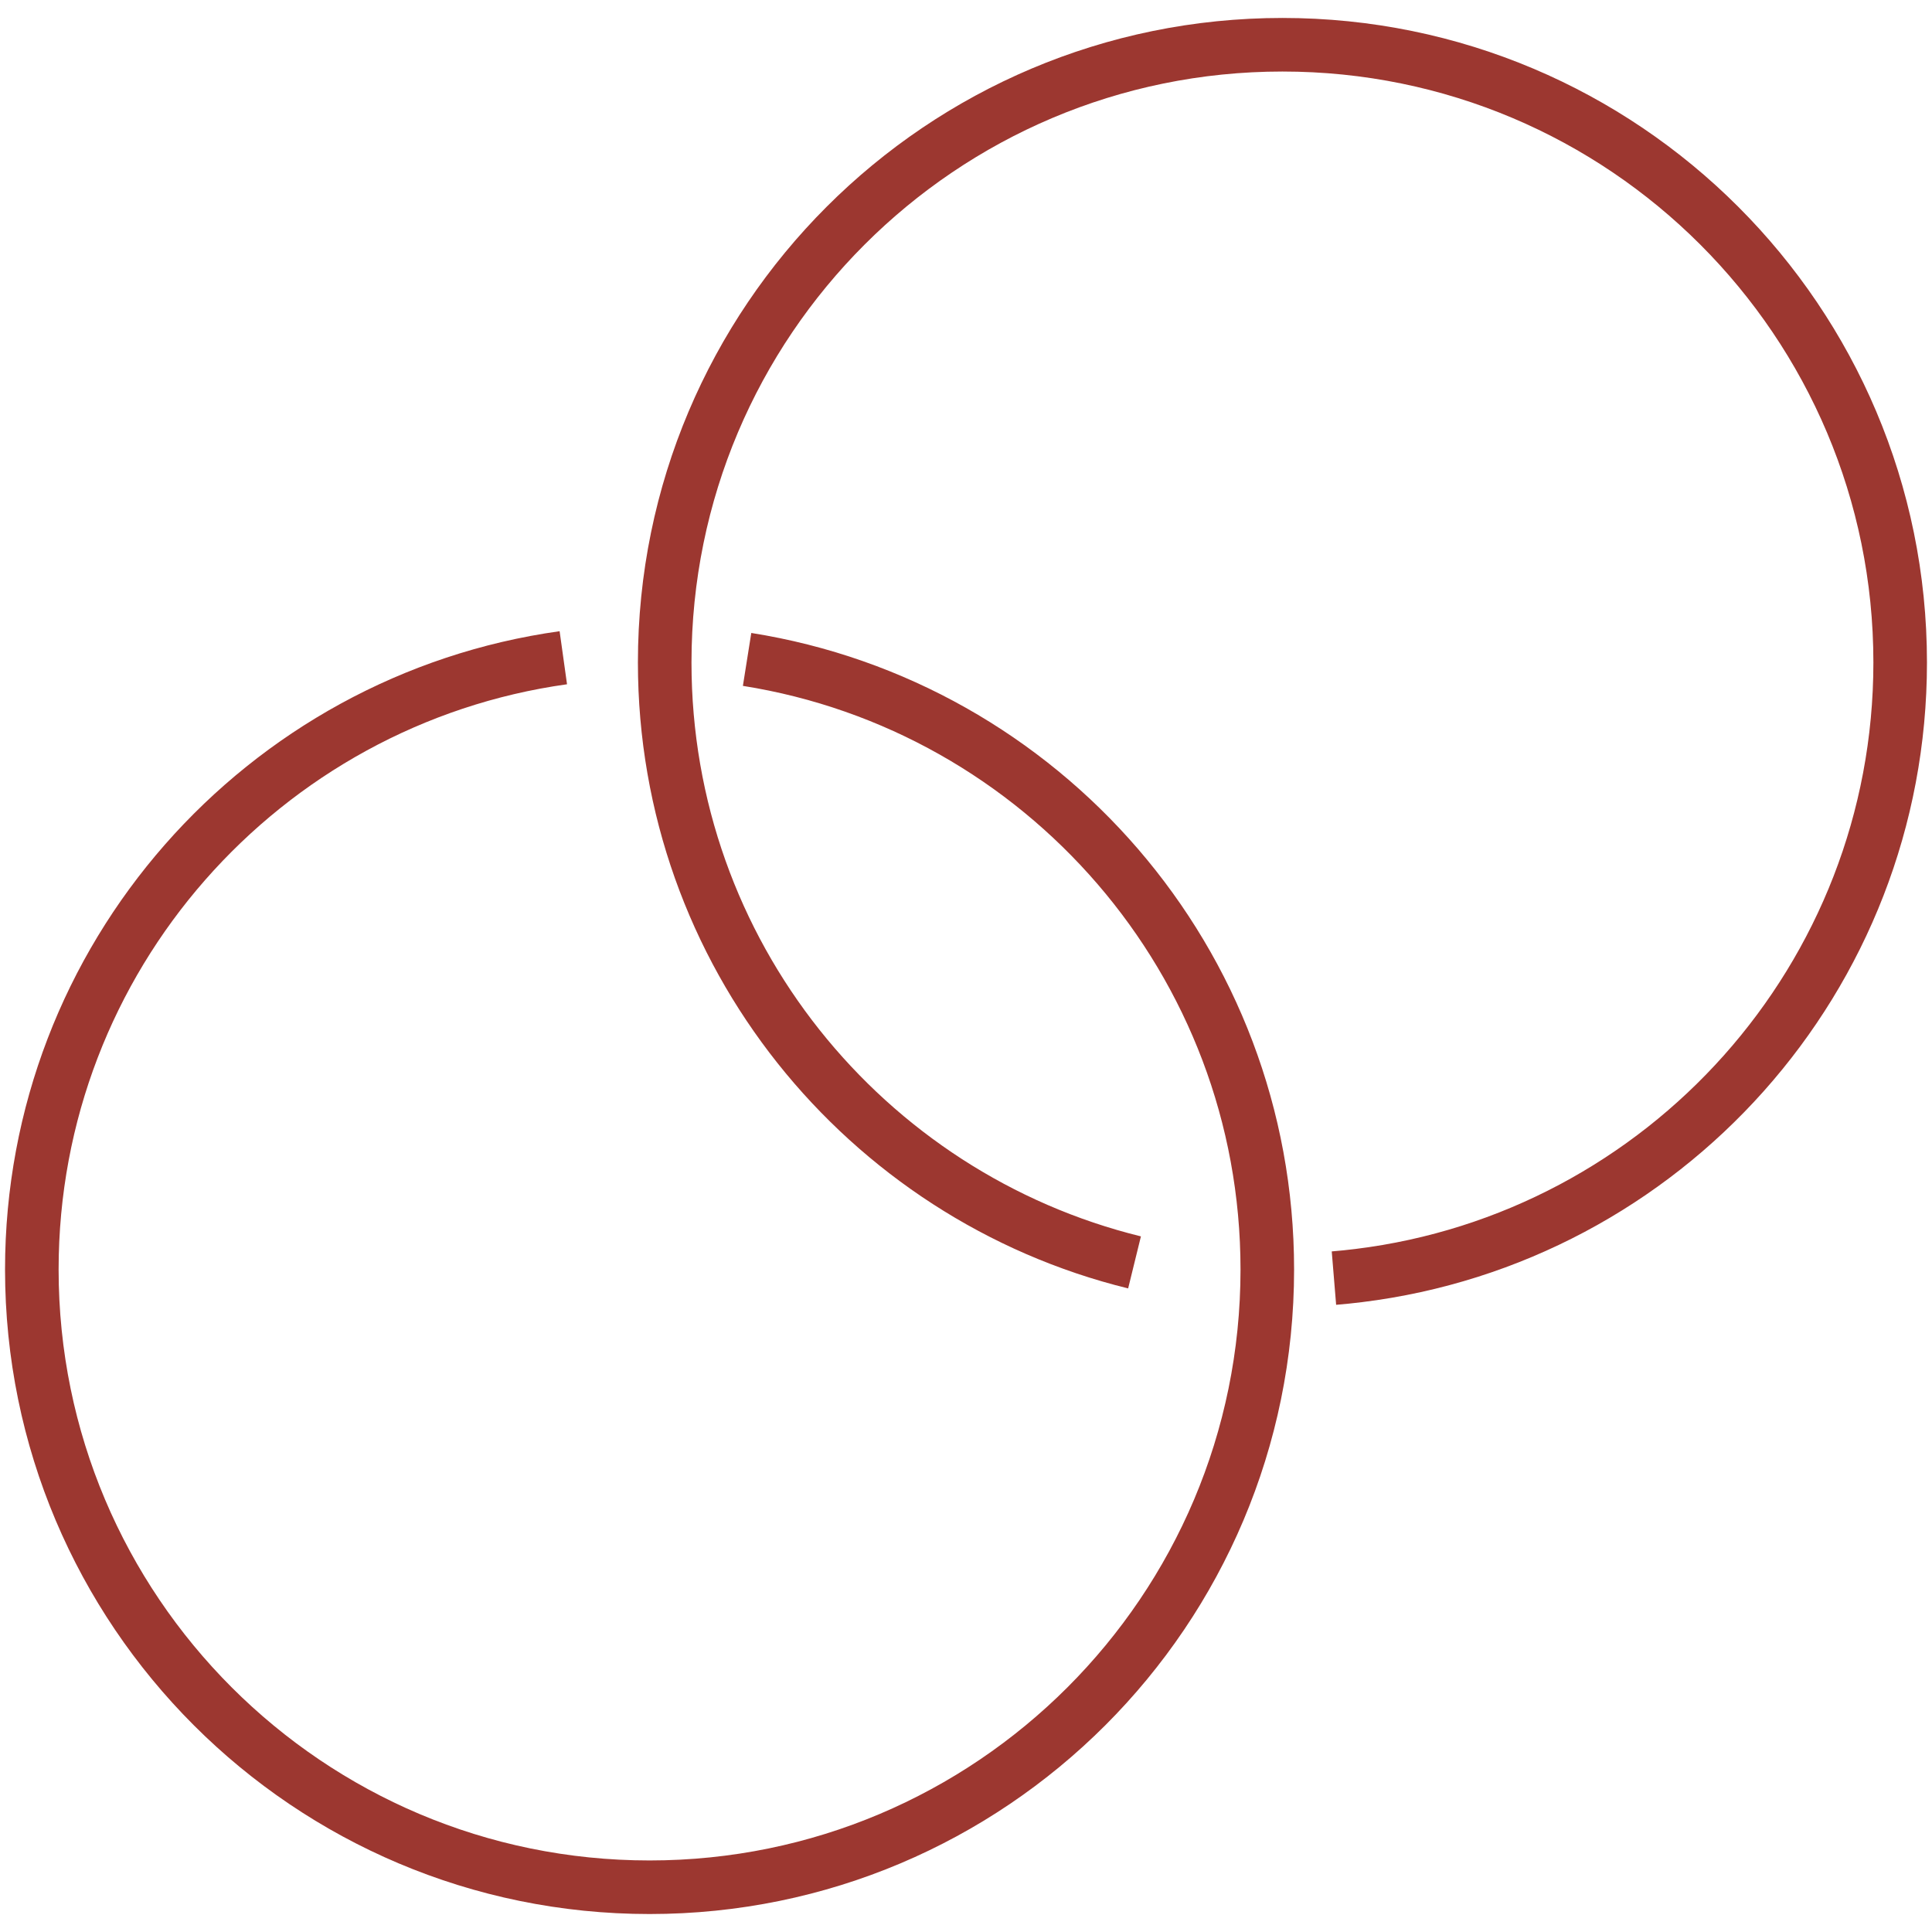
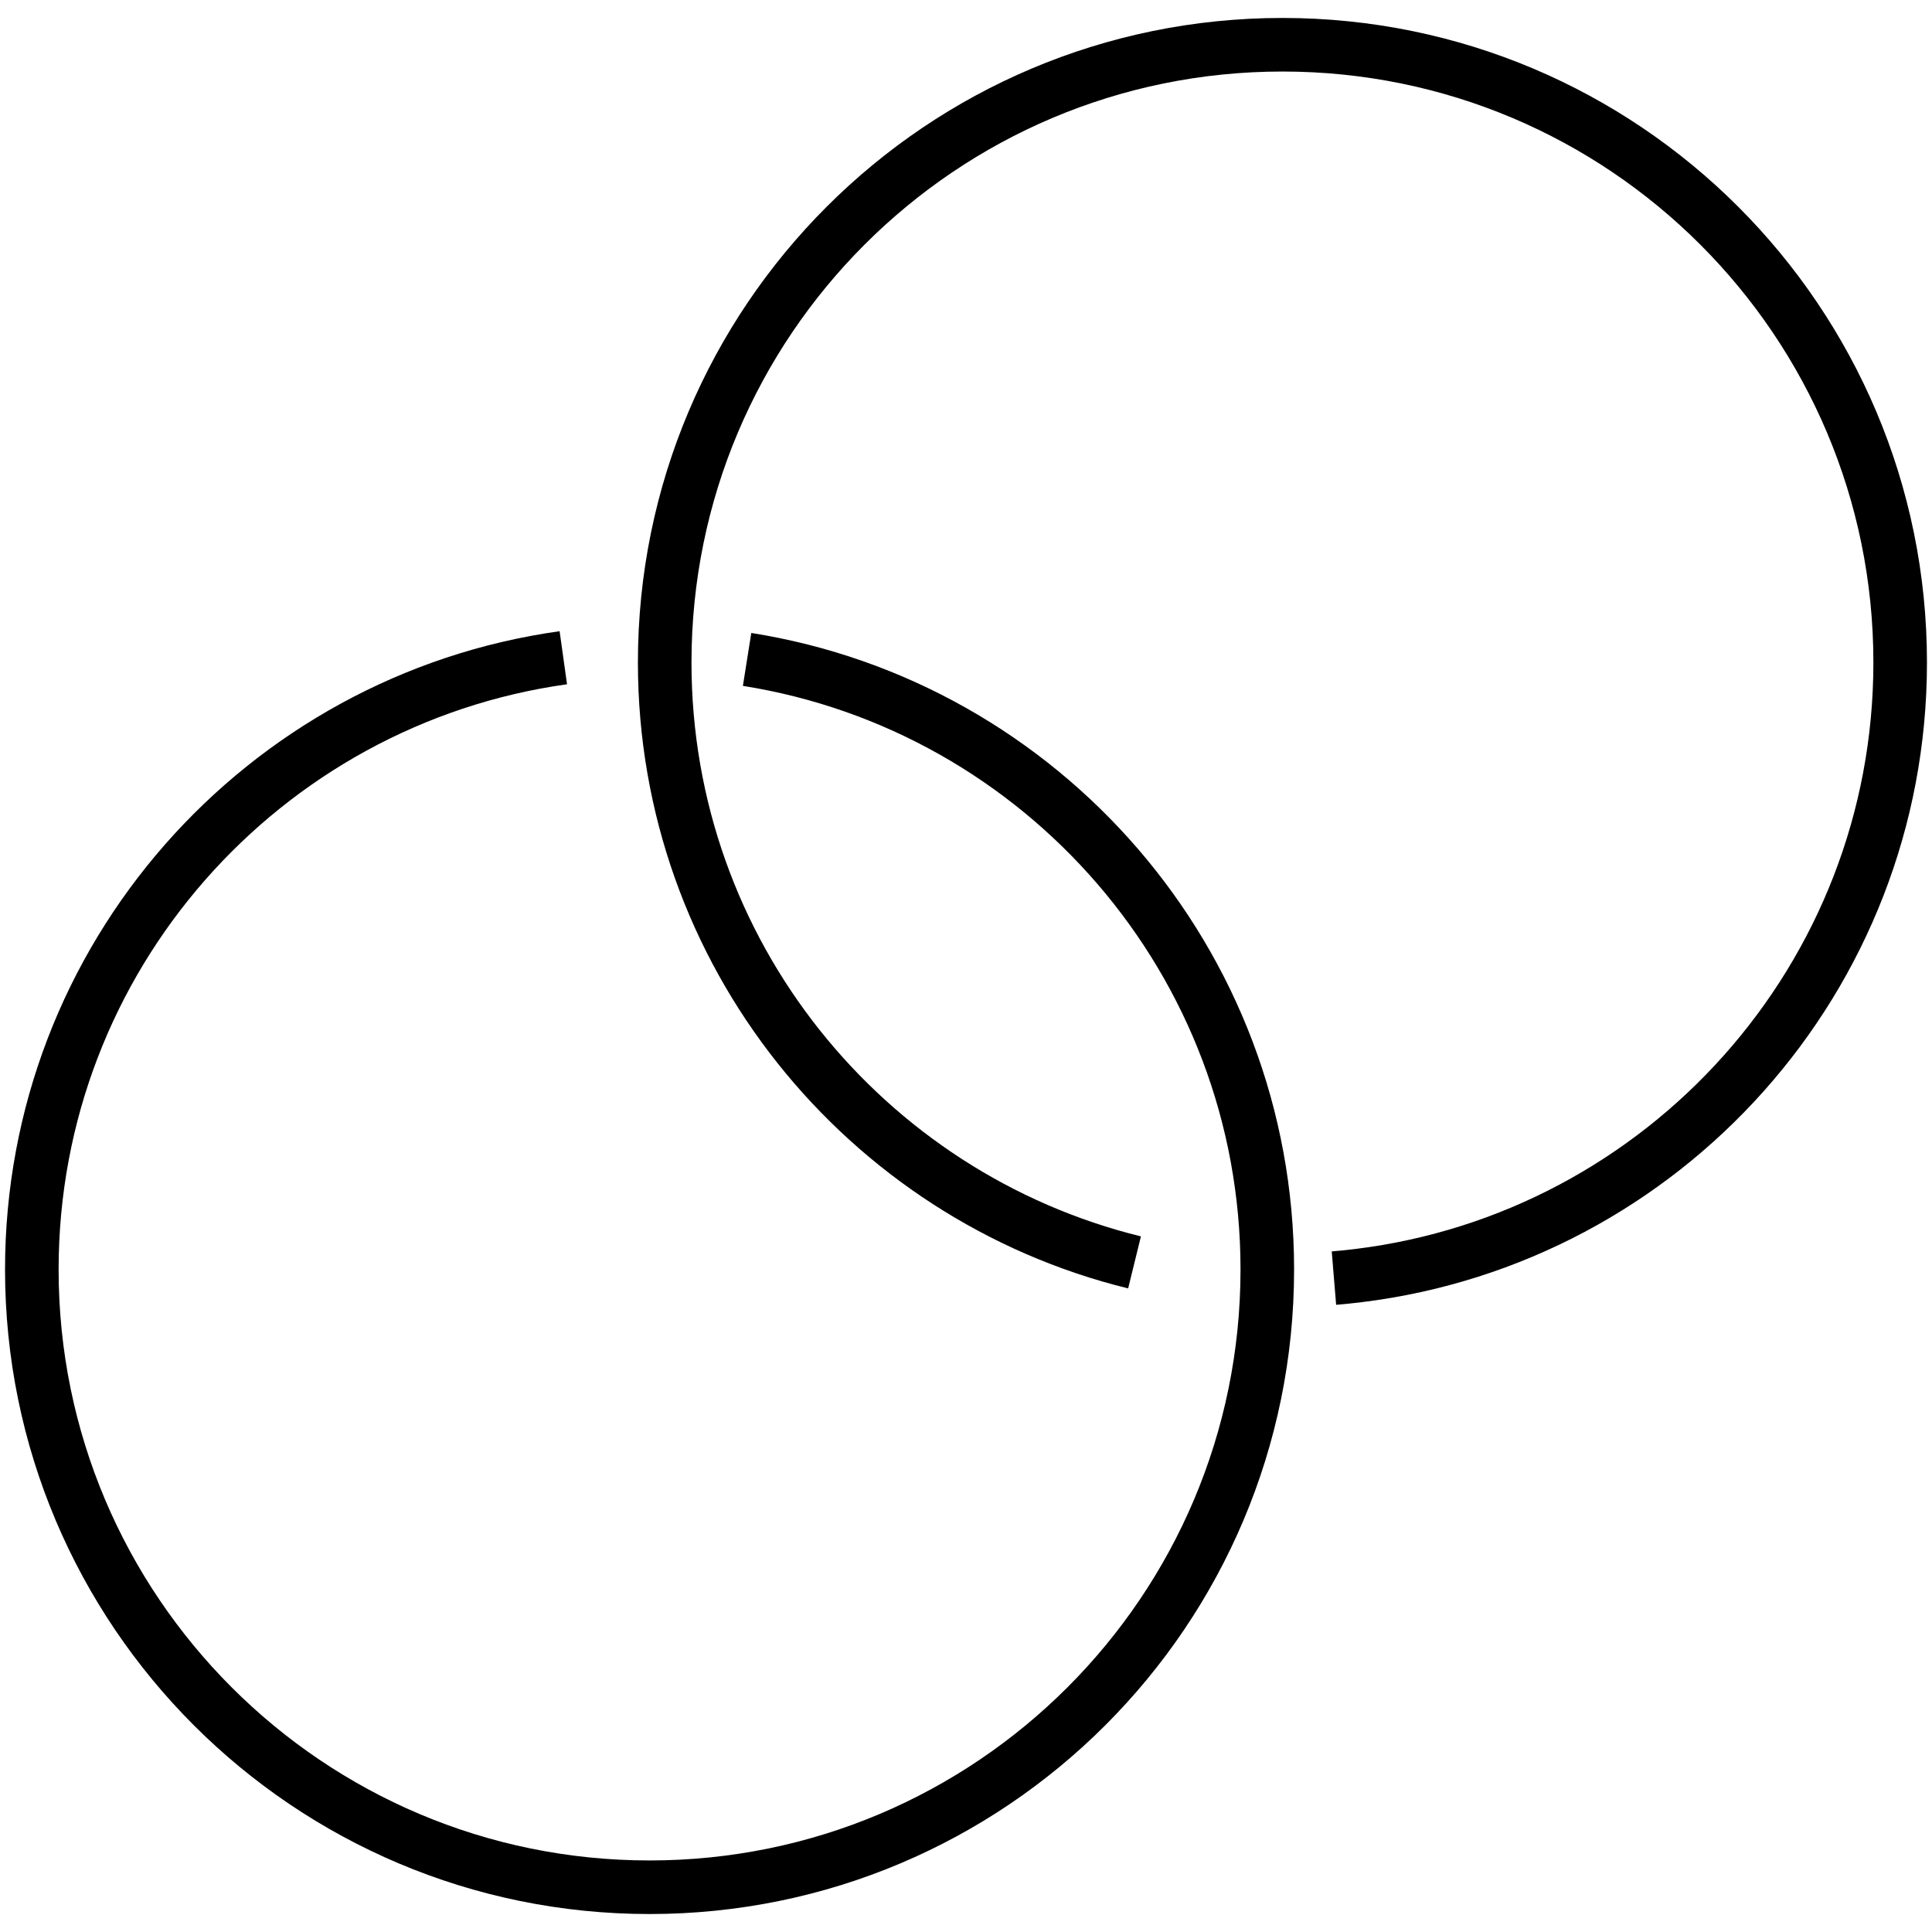
<svg xmlns="http://www.w3.org/2000/svg" id="Capa_1" viewBox="0 0 1080 1080">
  <defs>
-     <style>.cls-1{fill:none;stroke:#9c3730;stroke-miterlimit:10;stroke-width:29.95px;}</style>
+     <style>.cls-1{fill:none;stroke:#000000;stroke-miterlimit:10;stroke-width:29.95px;}</style>
  </defs>
  <path class="cls-1" d="m314.9,367.68C147.01,391.13,17.79,535.31,17.79,709.66c0,190.71,154.6,345.32,345.32,345.32s345.32-154.6,345.32-345.32c0-172.16-125.99-314.9-290.8-341.04" />
  <path class="cls-1" d="m745.68,714.47c4.63-.38,9.23-.85,13.8-1.42,170.62-20.98,302.73-166.42,302.73-342.72,0-190.71-154.6-345.32-345.32-345.32s-345.32,154.6-345.32,345.32c0,162.22,111.85,298.31,262.64,335.36" />
</svg>
